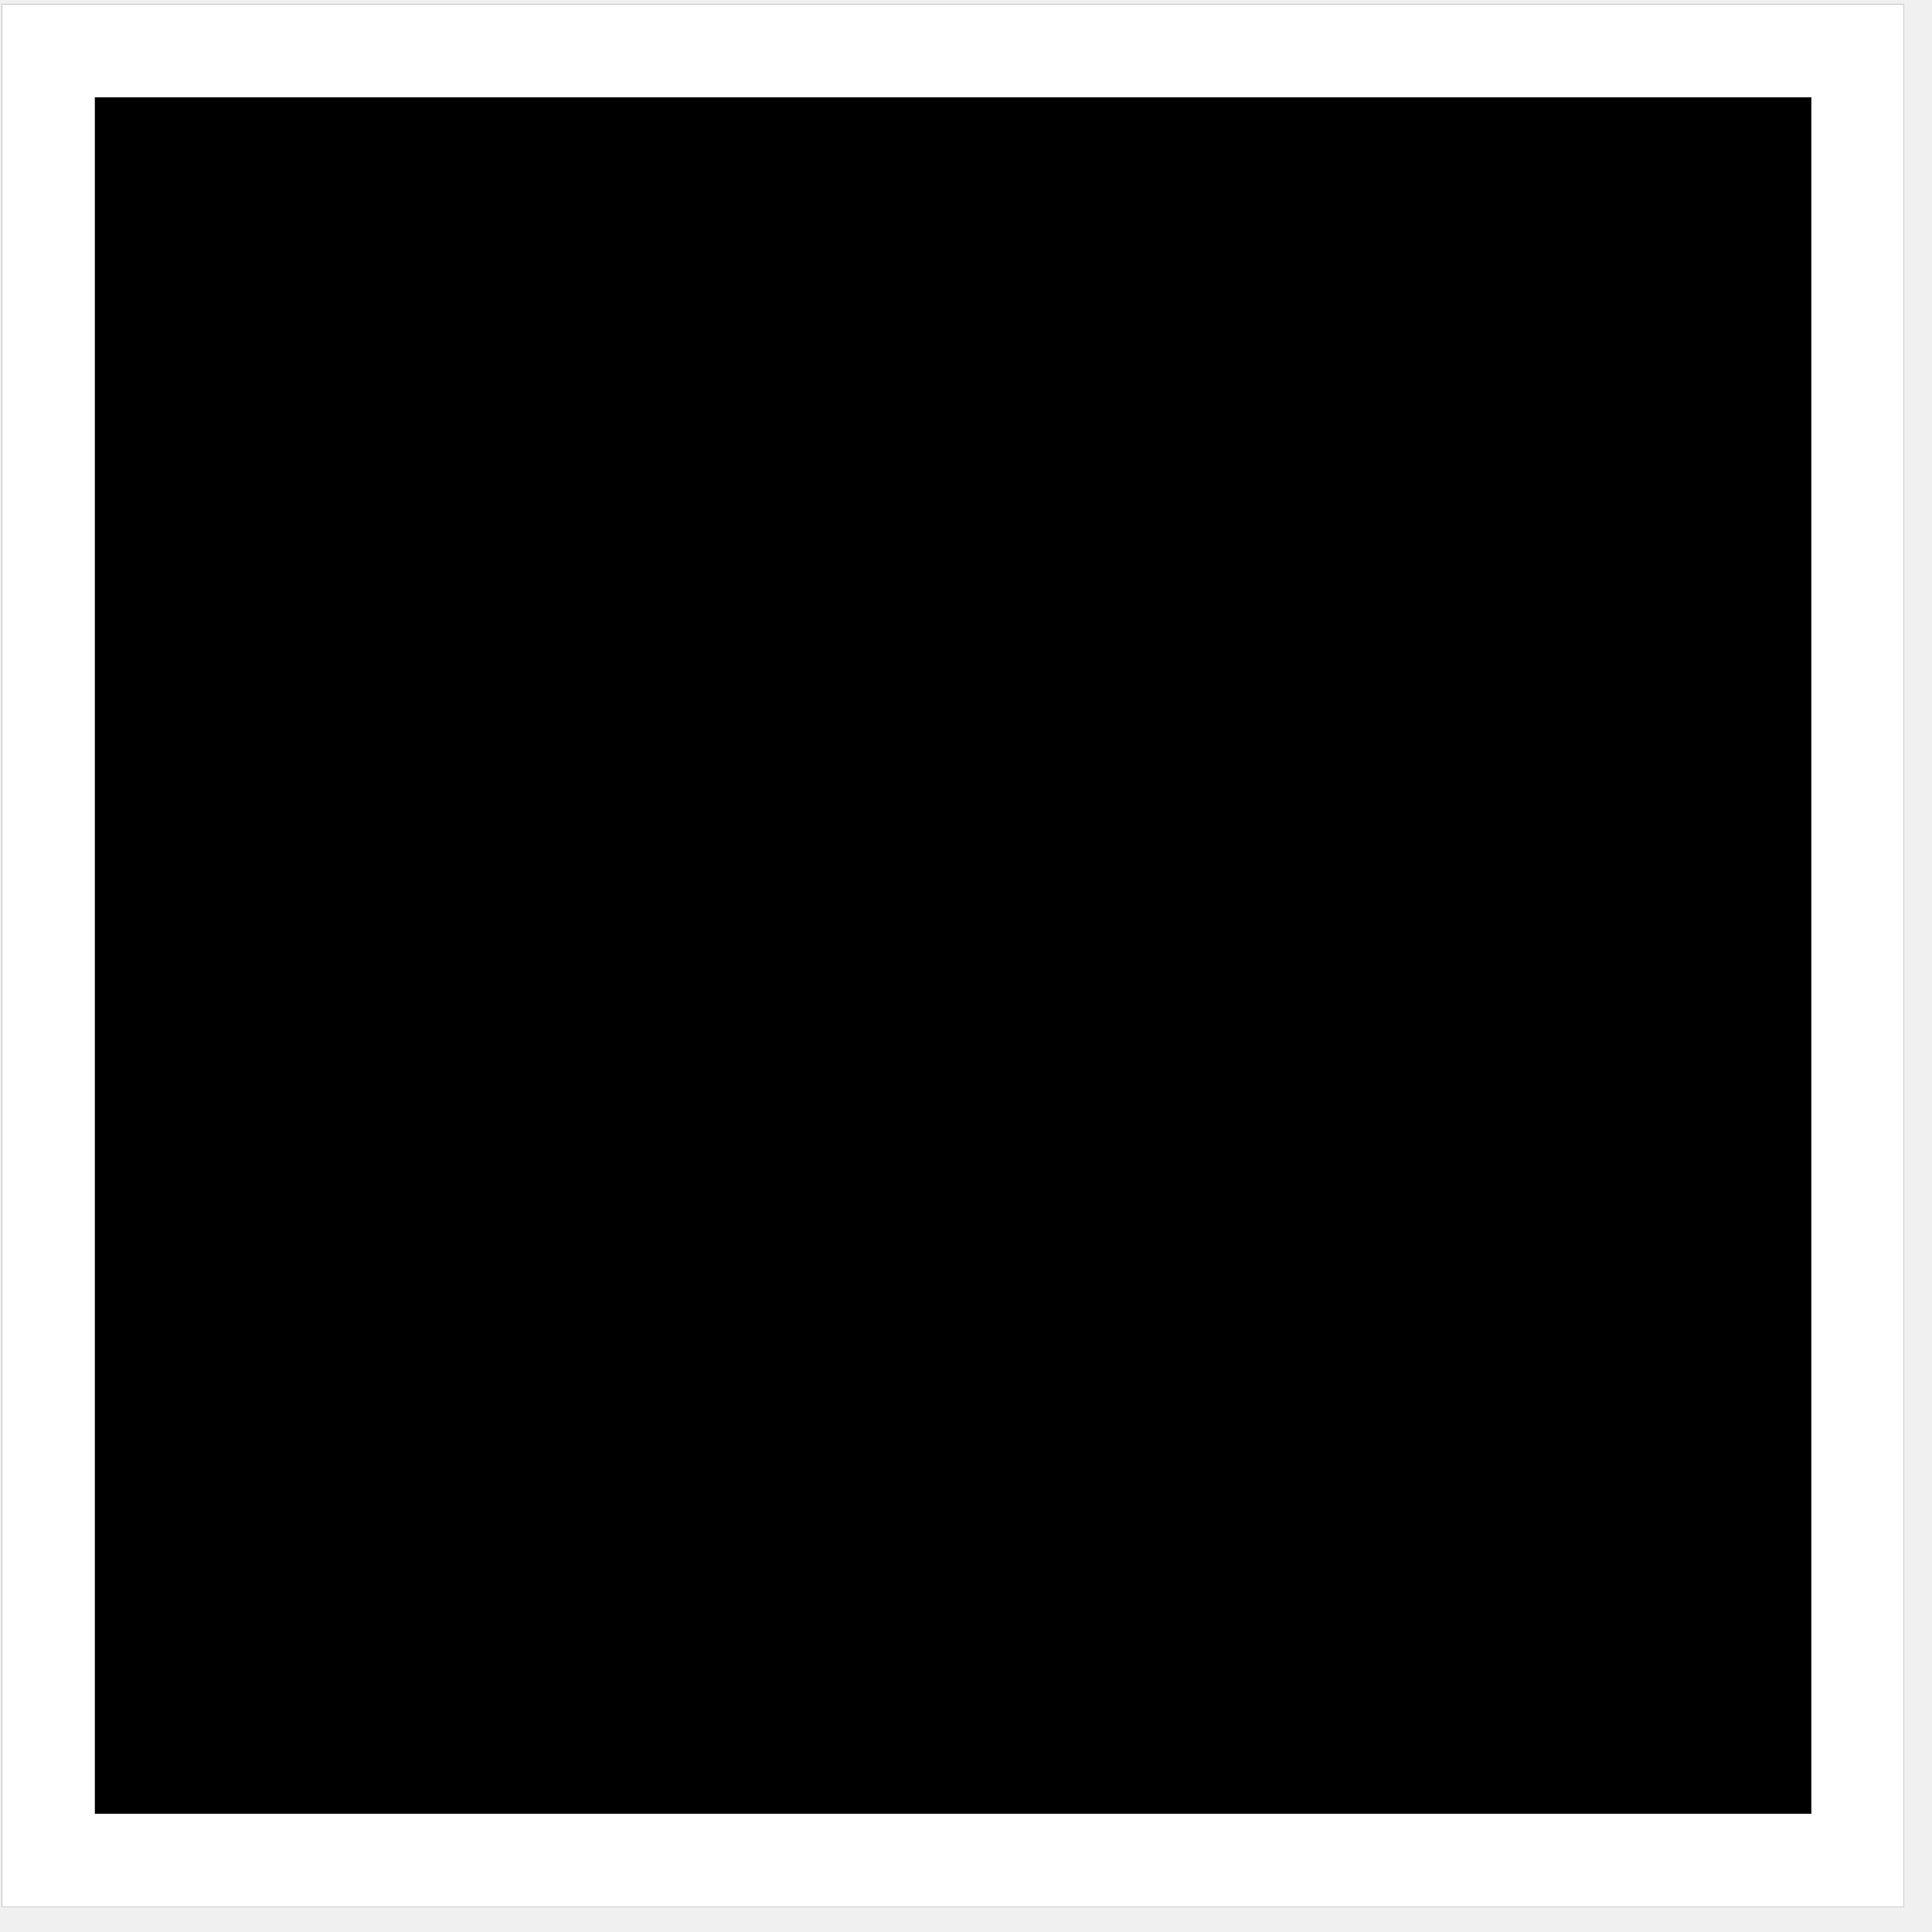
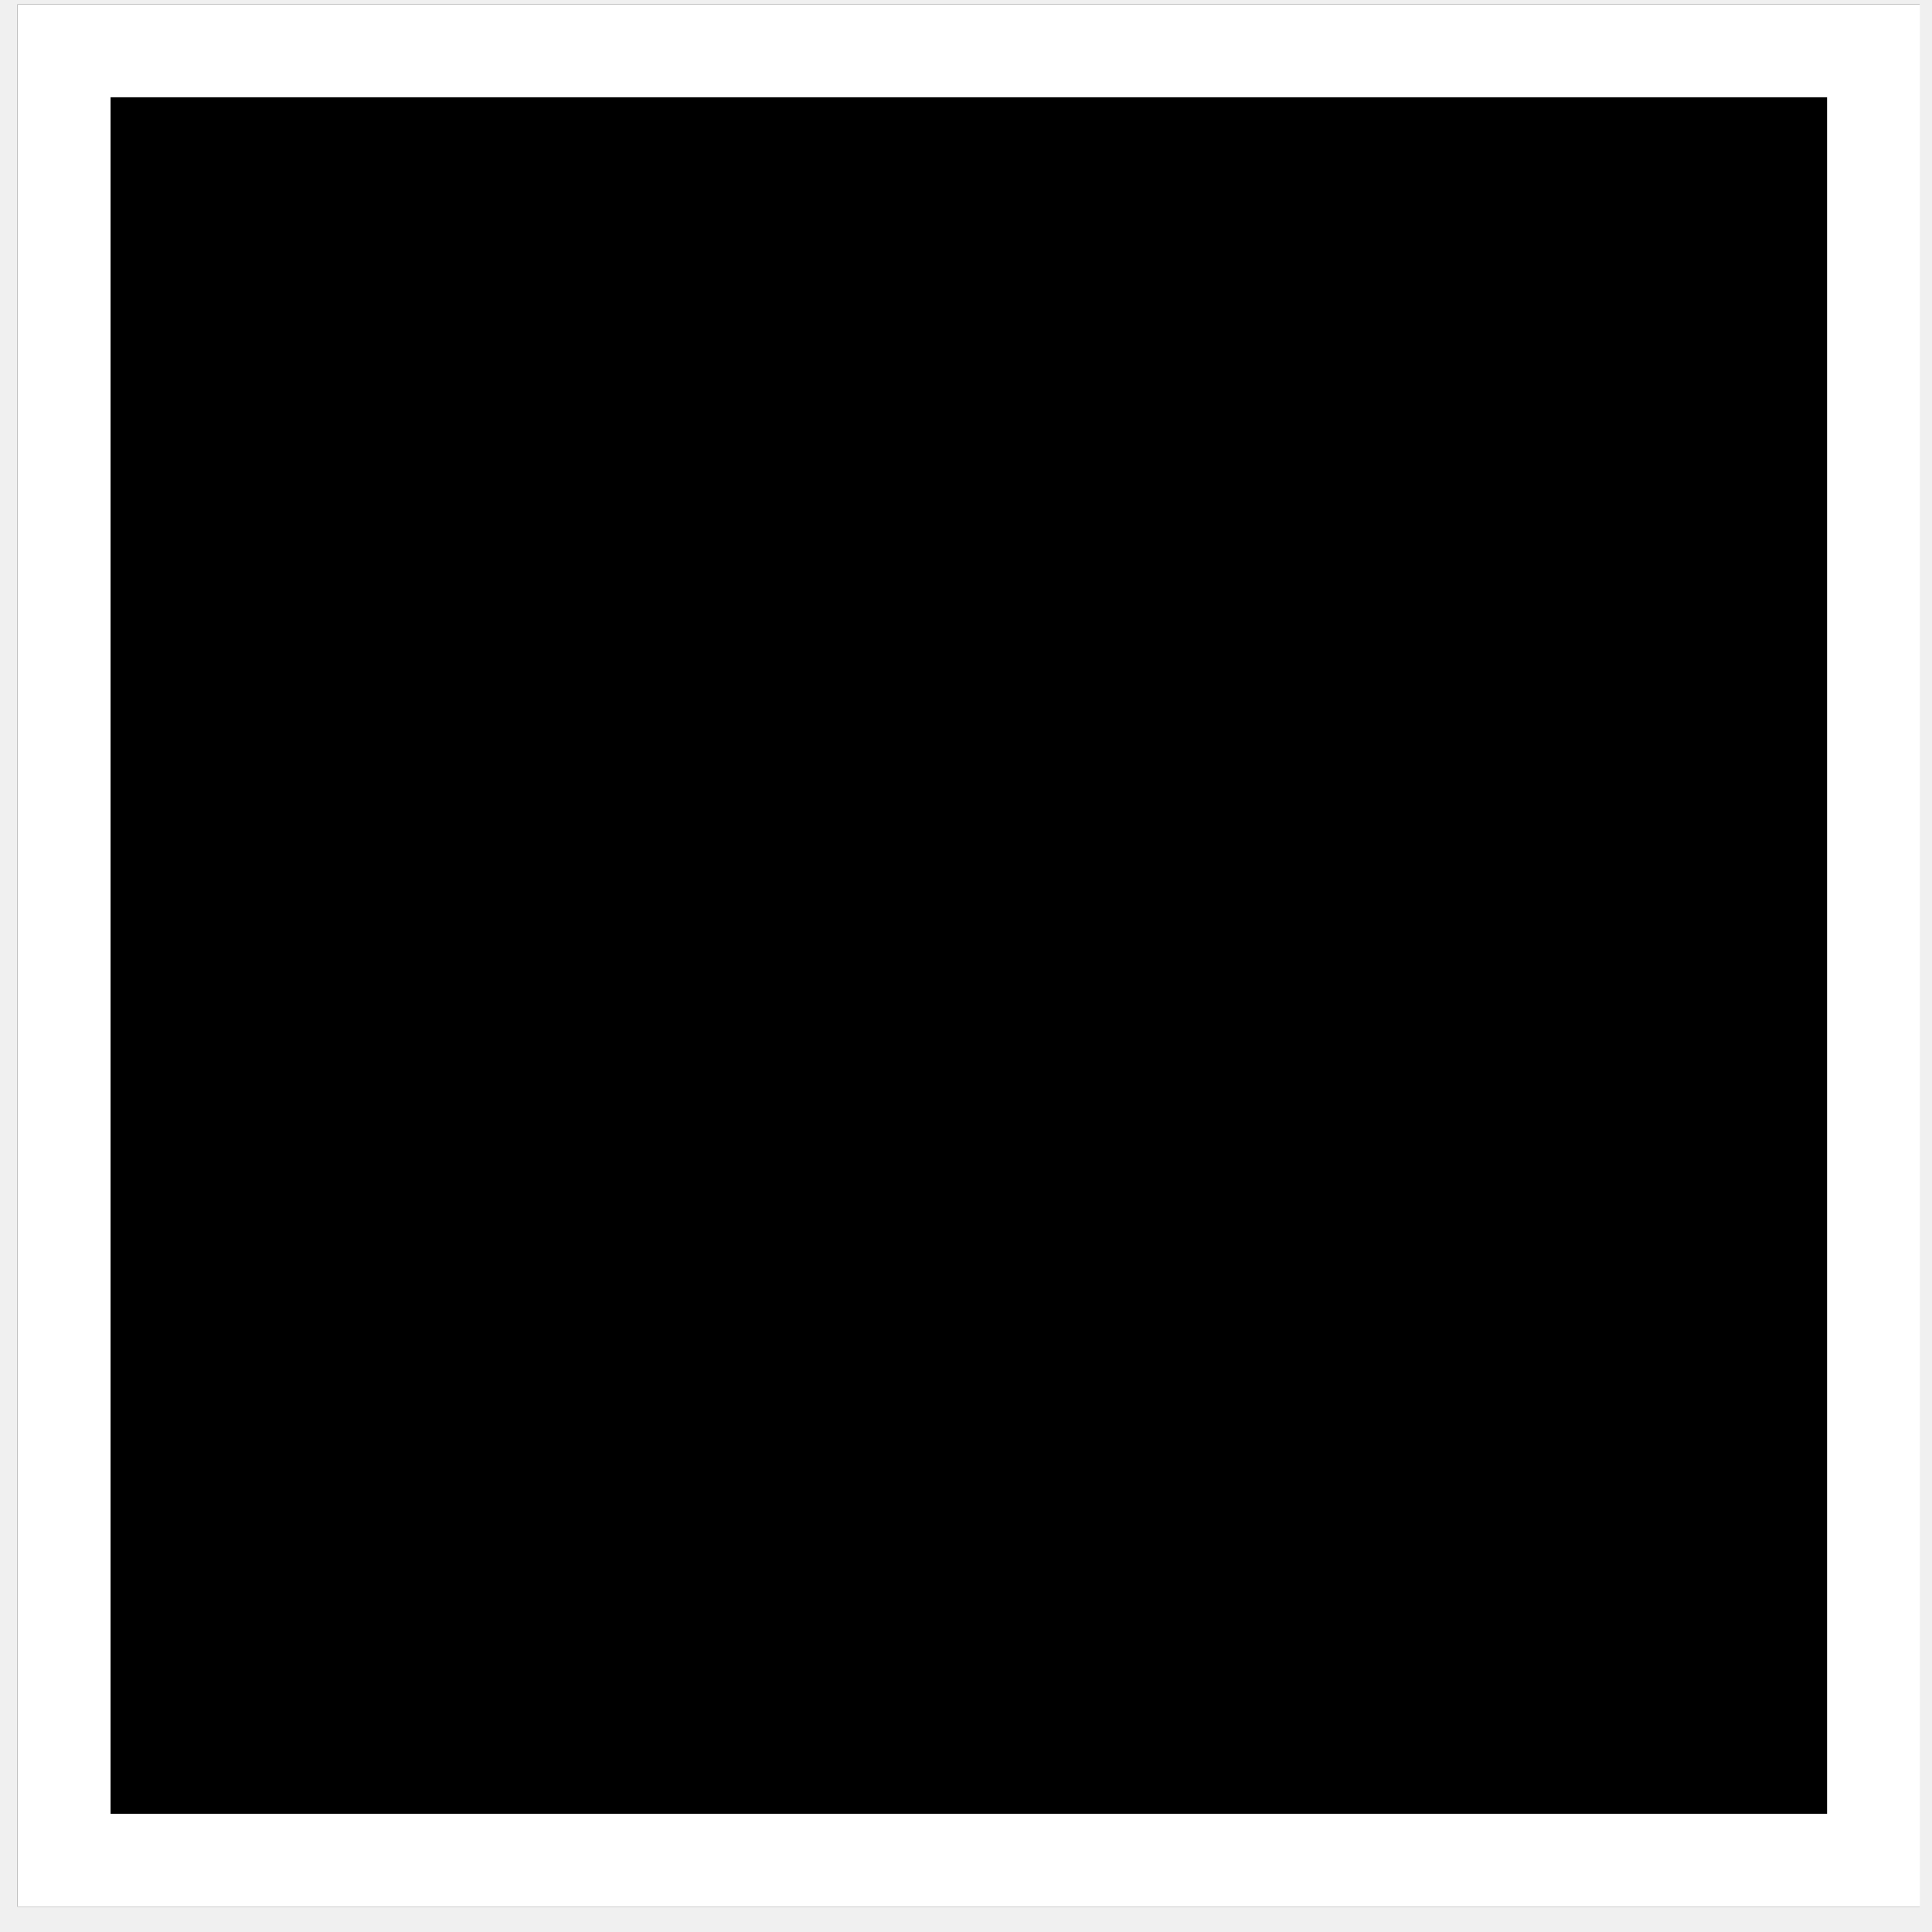
<svg xmlns="http://www.w3.org/2000/svg" width="64px" height="64px" viewBox="0 0 65 65" version="1.1" xml:space="preserve" style="fill-rule:evenodd;clip-rule:evenodd;stroke-linejoin:round;stroke-miterlimit:2;">
-   <g transform="matrix(1,0,0,1,-139,-80)">
-     <g transform="matrix(1,0,0,1,139.057,80.1476)">
+   <g transform="matrix(1,0,0,1,-208,-80)">
+     <g transform="matrix(1,0,0,1,208.586,80.1476)">
      <rect id="wall" x="0" y="0" width="64" height="64" style="fill:none;" />
      <clipPath id="_clip1">
        <rect id="wall1" x="0" y="0" width="64" height="64" />
      </clipPath>
      <g clip-path="url(#_clip1)">
        <g transform="matrix(30.3946,0,0,1.00826,-7144.46,-0.528927)">
          <rect x="235.057" y="0.525" width="2.106" height="63.475" />
          <path d="M237.163,0.525L237.163,64L235.057,64L235.057,0.525L237.163,0.525ZM237.06,3.624C237.06,3.624 235.16,3.624 235.16,3.624C235.16,3.624 235.16,60.901 235.16,60.901C235.16,60.901 237.06,60.901 237.06,60.901L237.06,3.624Z" style="fill:white;" />
        </g>
      </g>
    </g>
  </g>
</svg>
